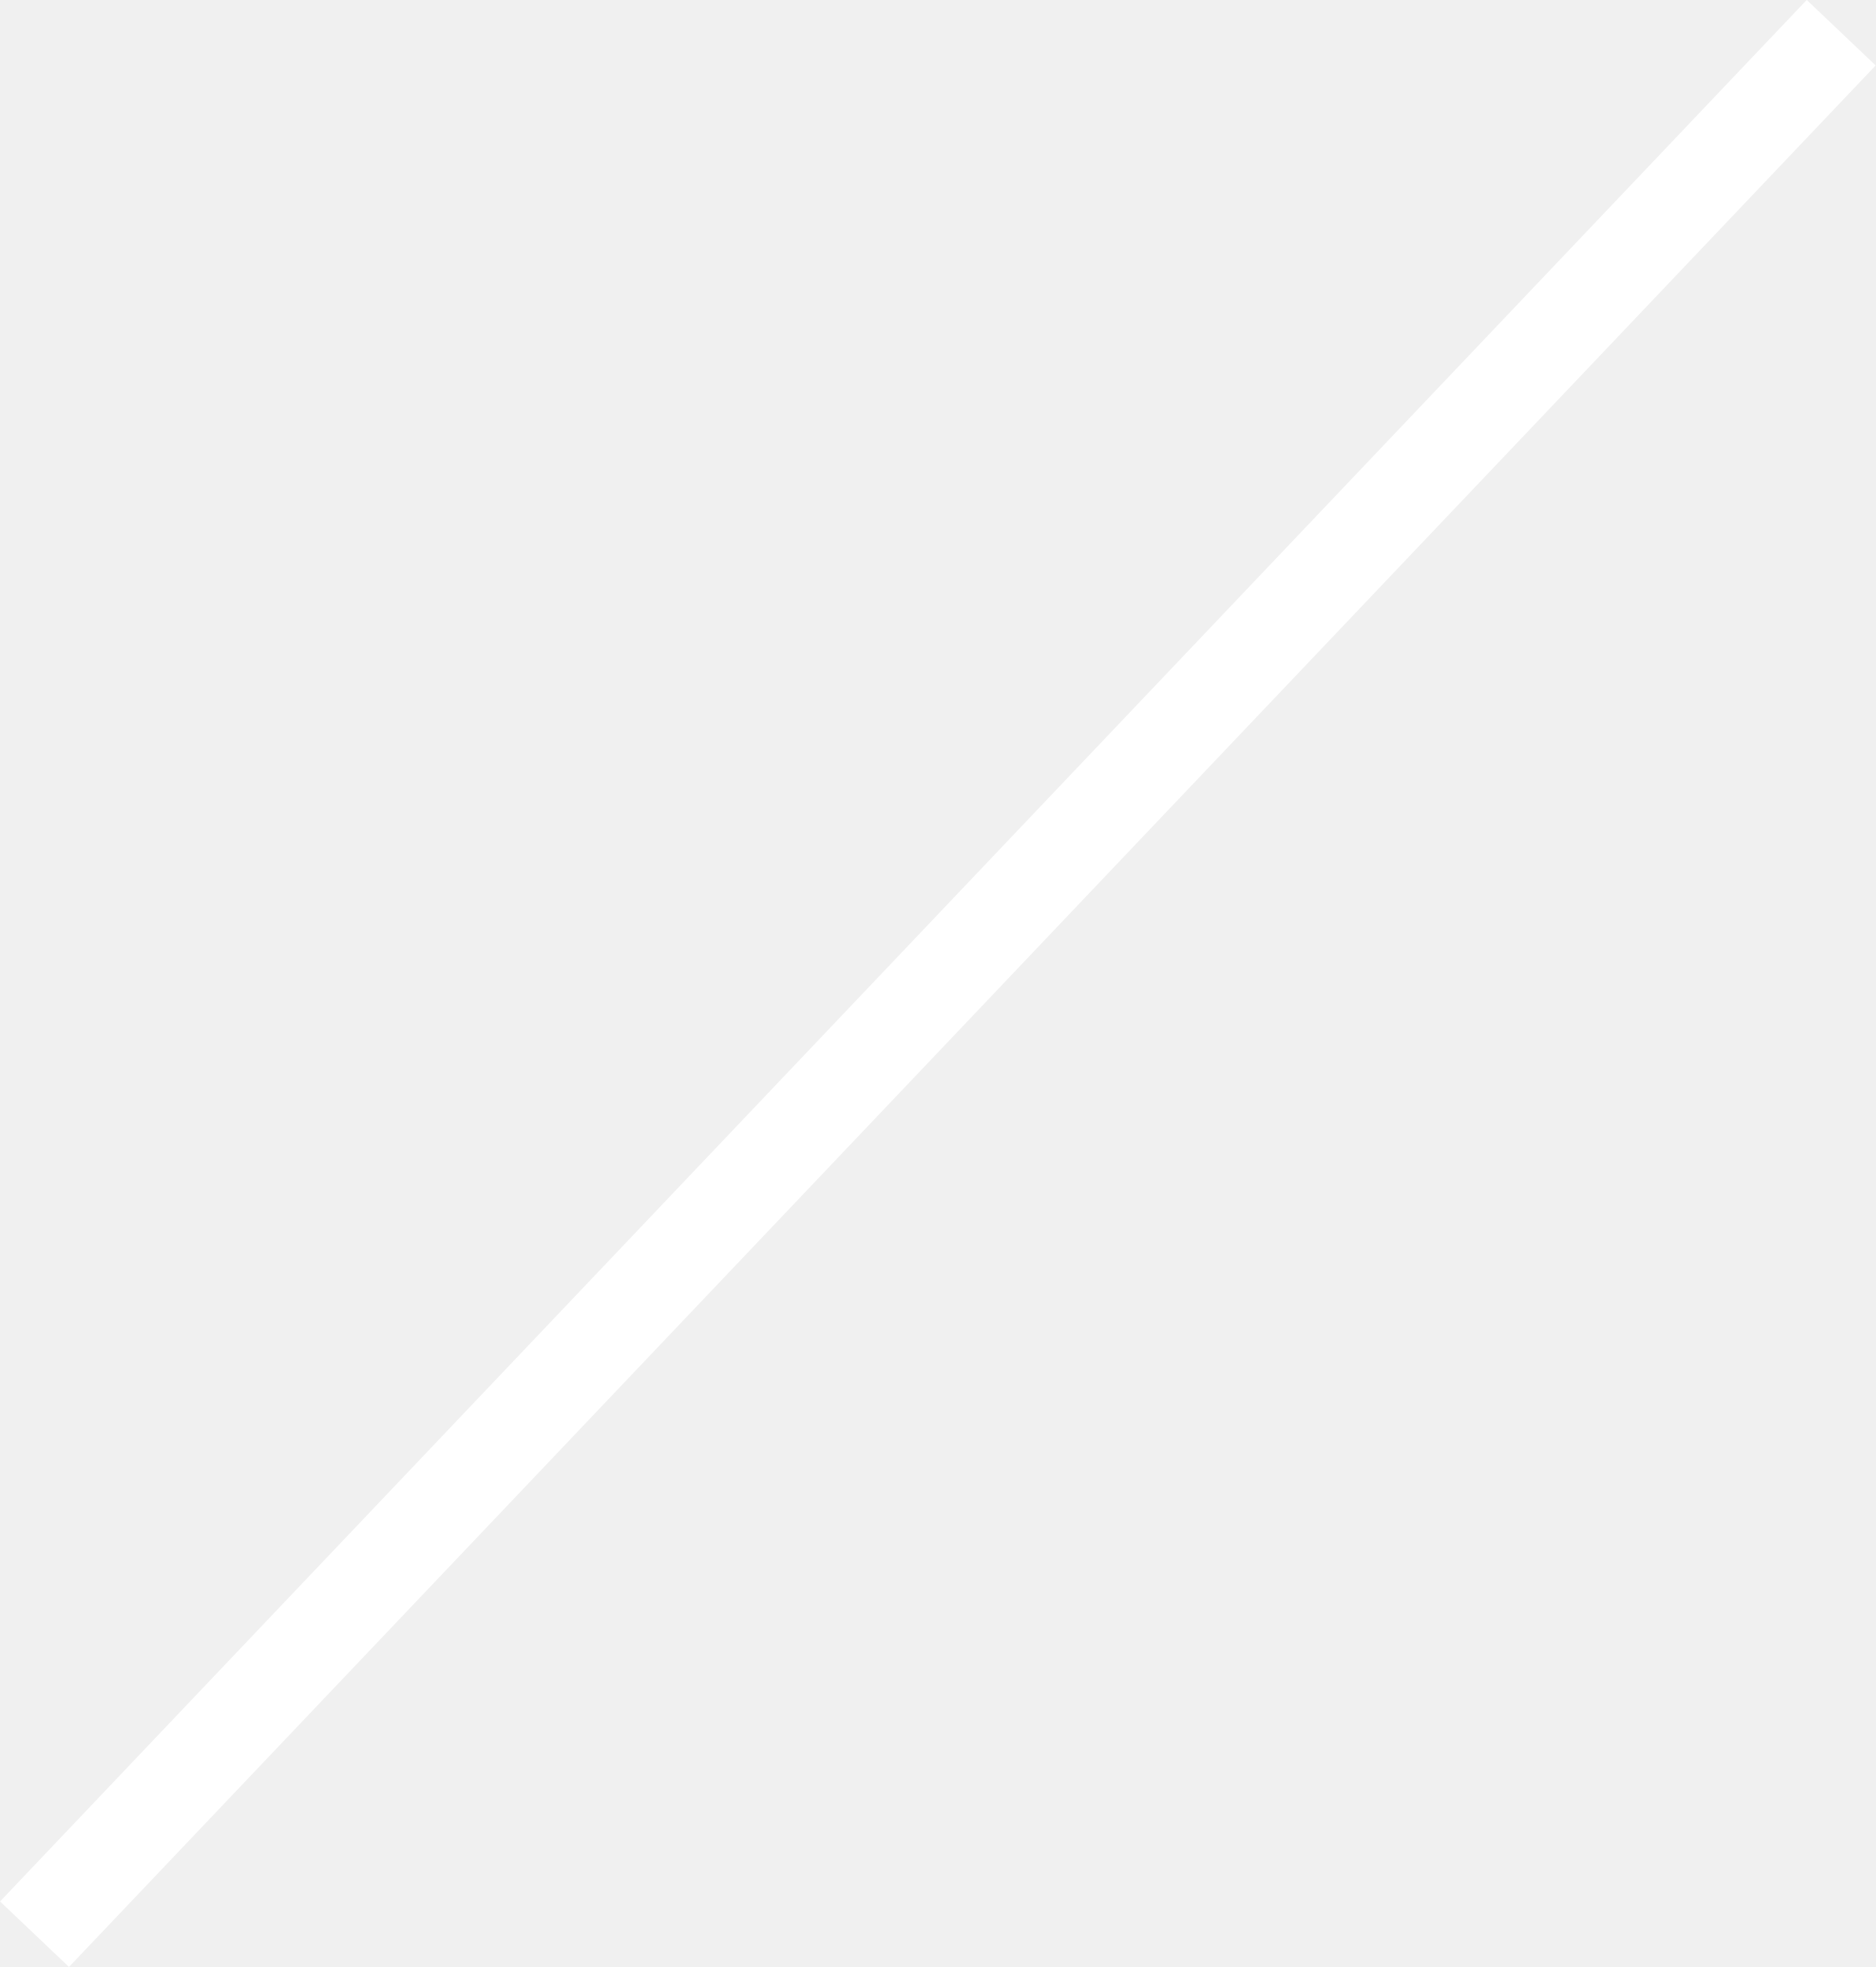
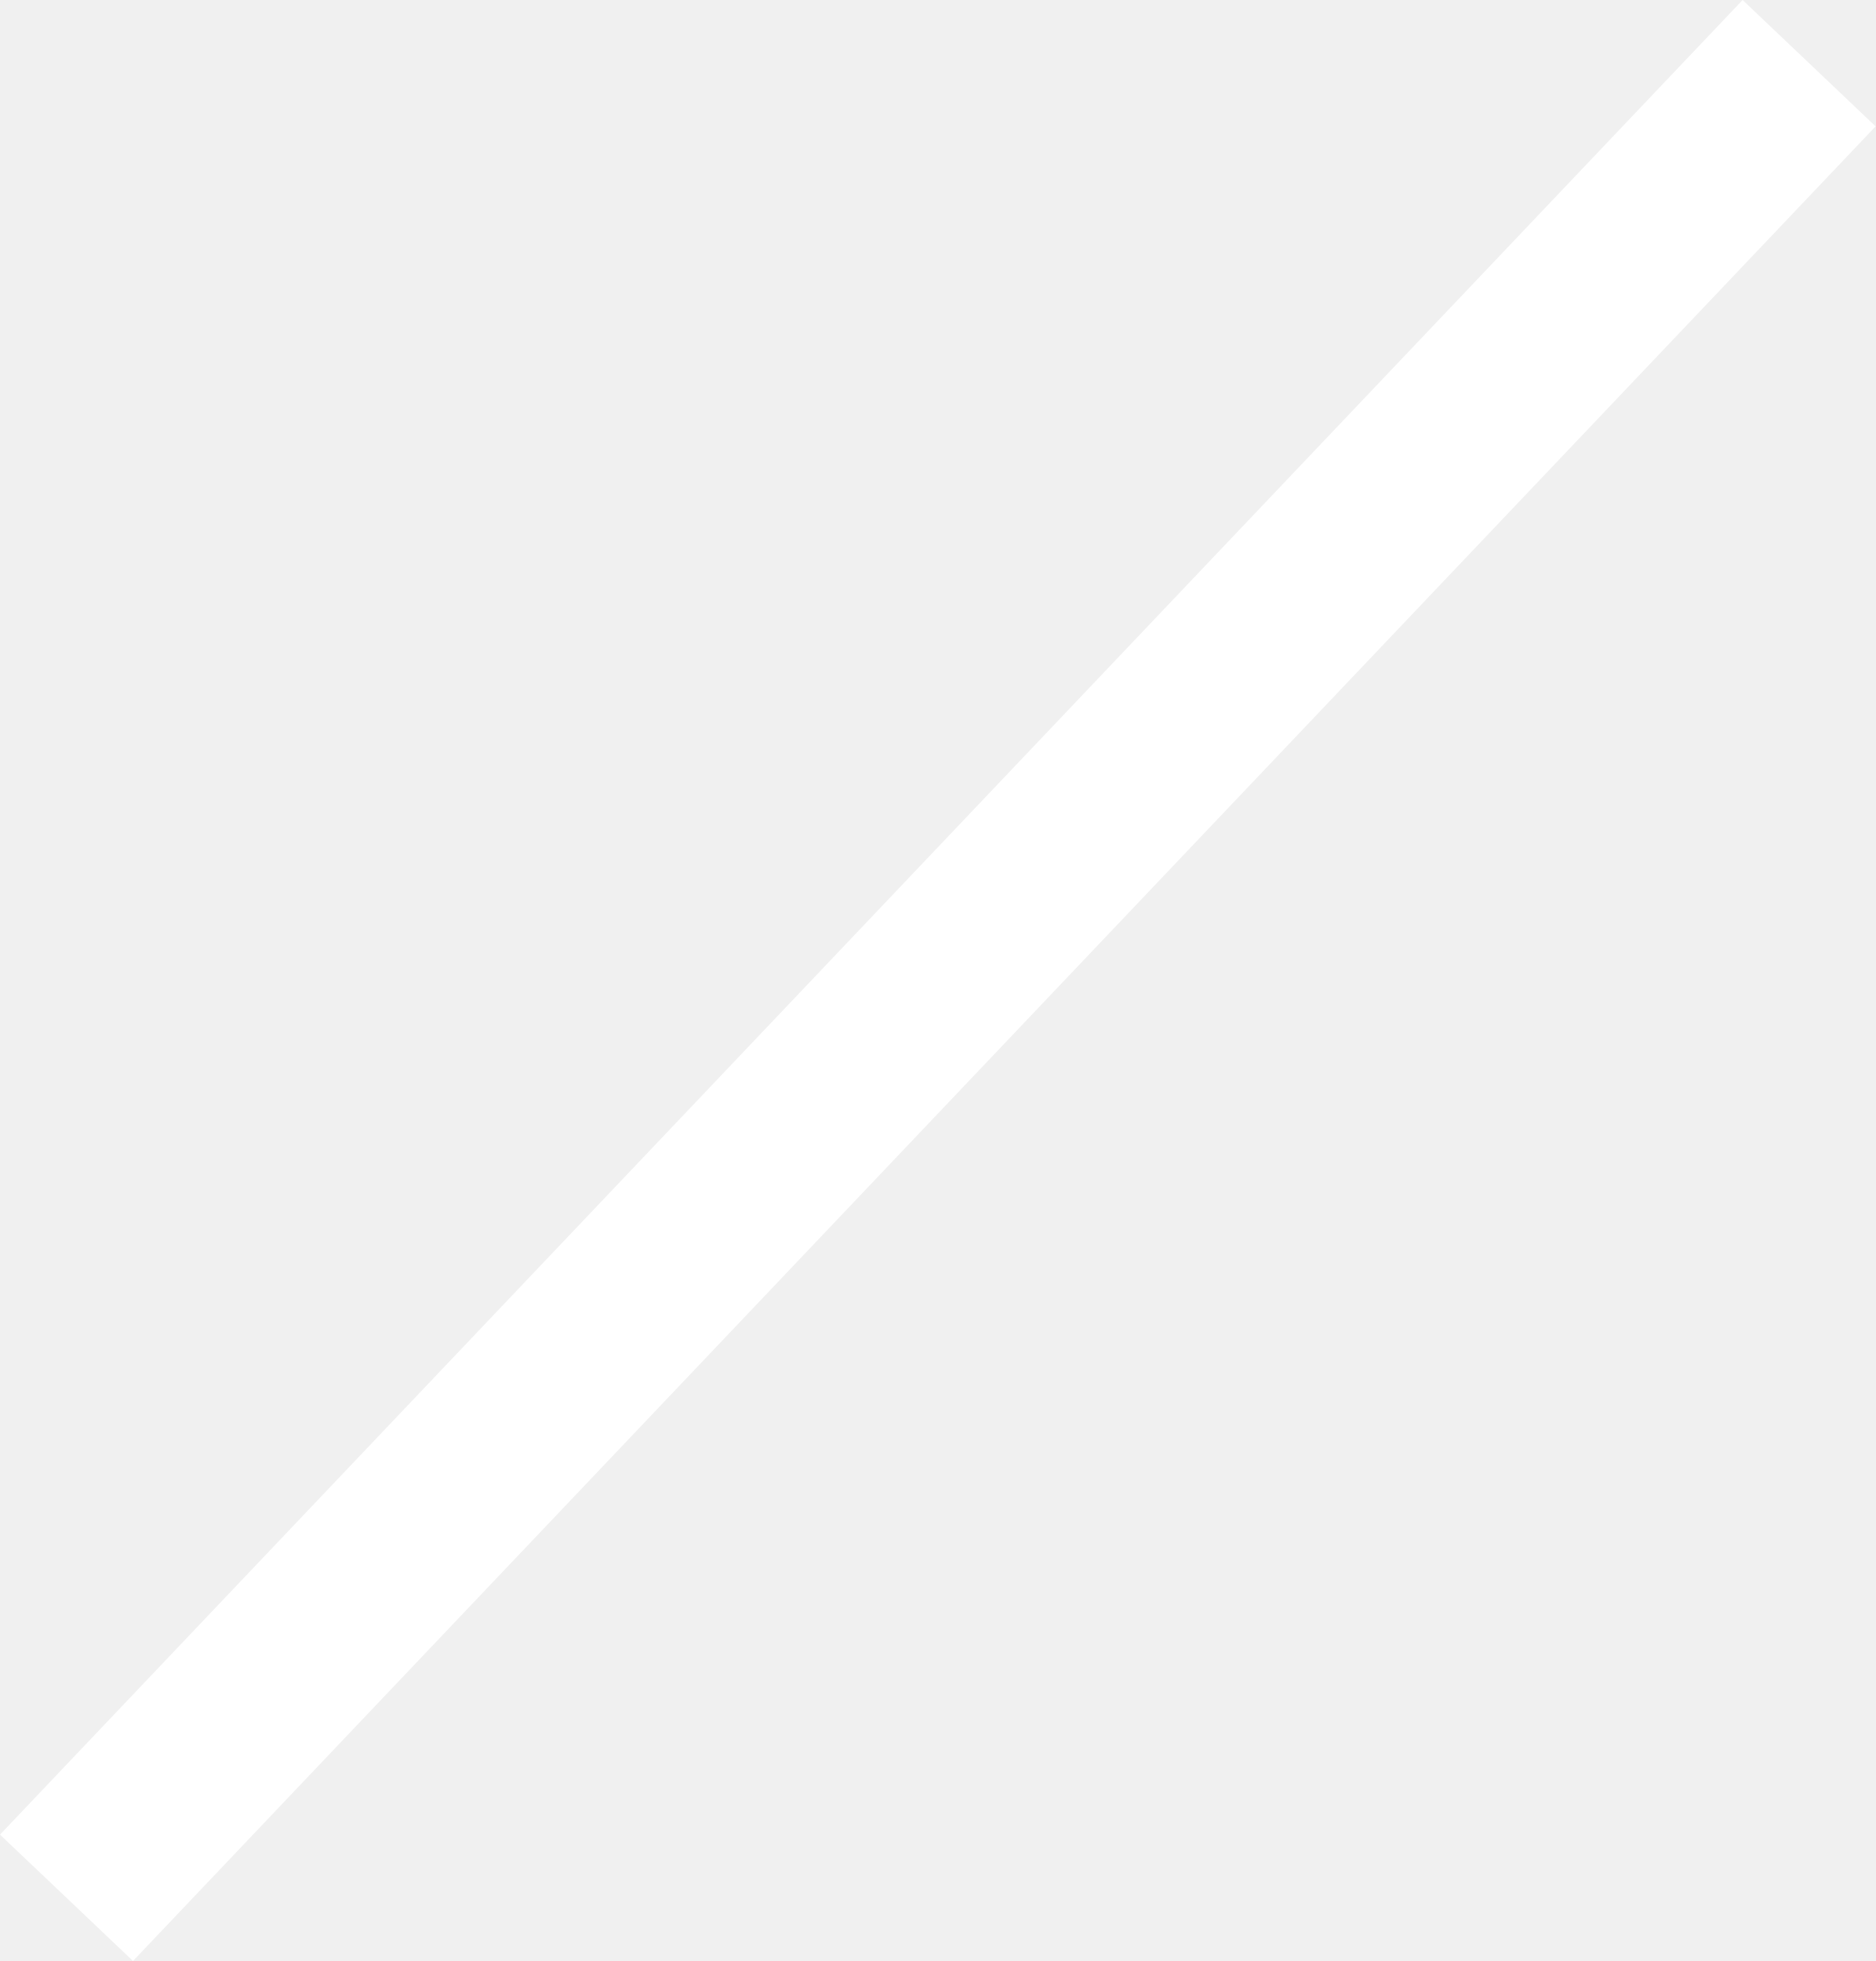
- <svg xmlns="http://www.w3.org/2000/svg" id="Symbol_4_1" data-name="Symbol 4 – 1" viewBox="1101.137 473.156 19.725 20.689">
+ <svg xmlns="http://www.w3.org/2000/svg" viewBox="105.275 430.311 20.45 21.378">
  <defs>
    <style>
      .cls-1 {
        fill: none;
        stroke: #fff;
+         stroke-width: 2px;
      }
    </style>
  </defs>
-   <line id="Line_3" data-name="Line 3" class="cls-1" x1="19" y2="20" transform="translate(1101.5 473.5)" />
+   <g id="Symbol_4_2" data-name="Symbol 4 – 2" transform="translate(-995.5 -42.5)">
+     <line id="Line_3" data-name="Line 3" class="cls-1" x1="19" y2="20" transform="translate(1101.5 473.5)" />
+   </g>
</svg>
